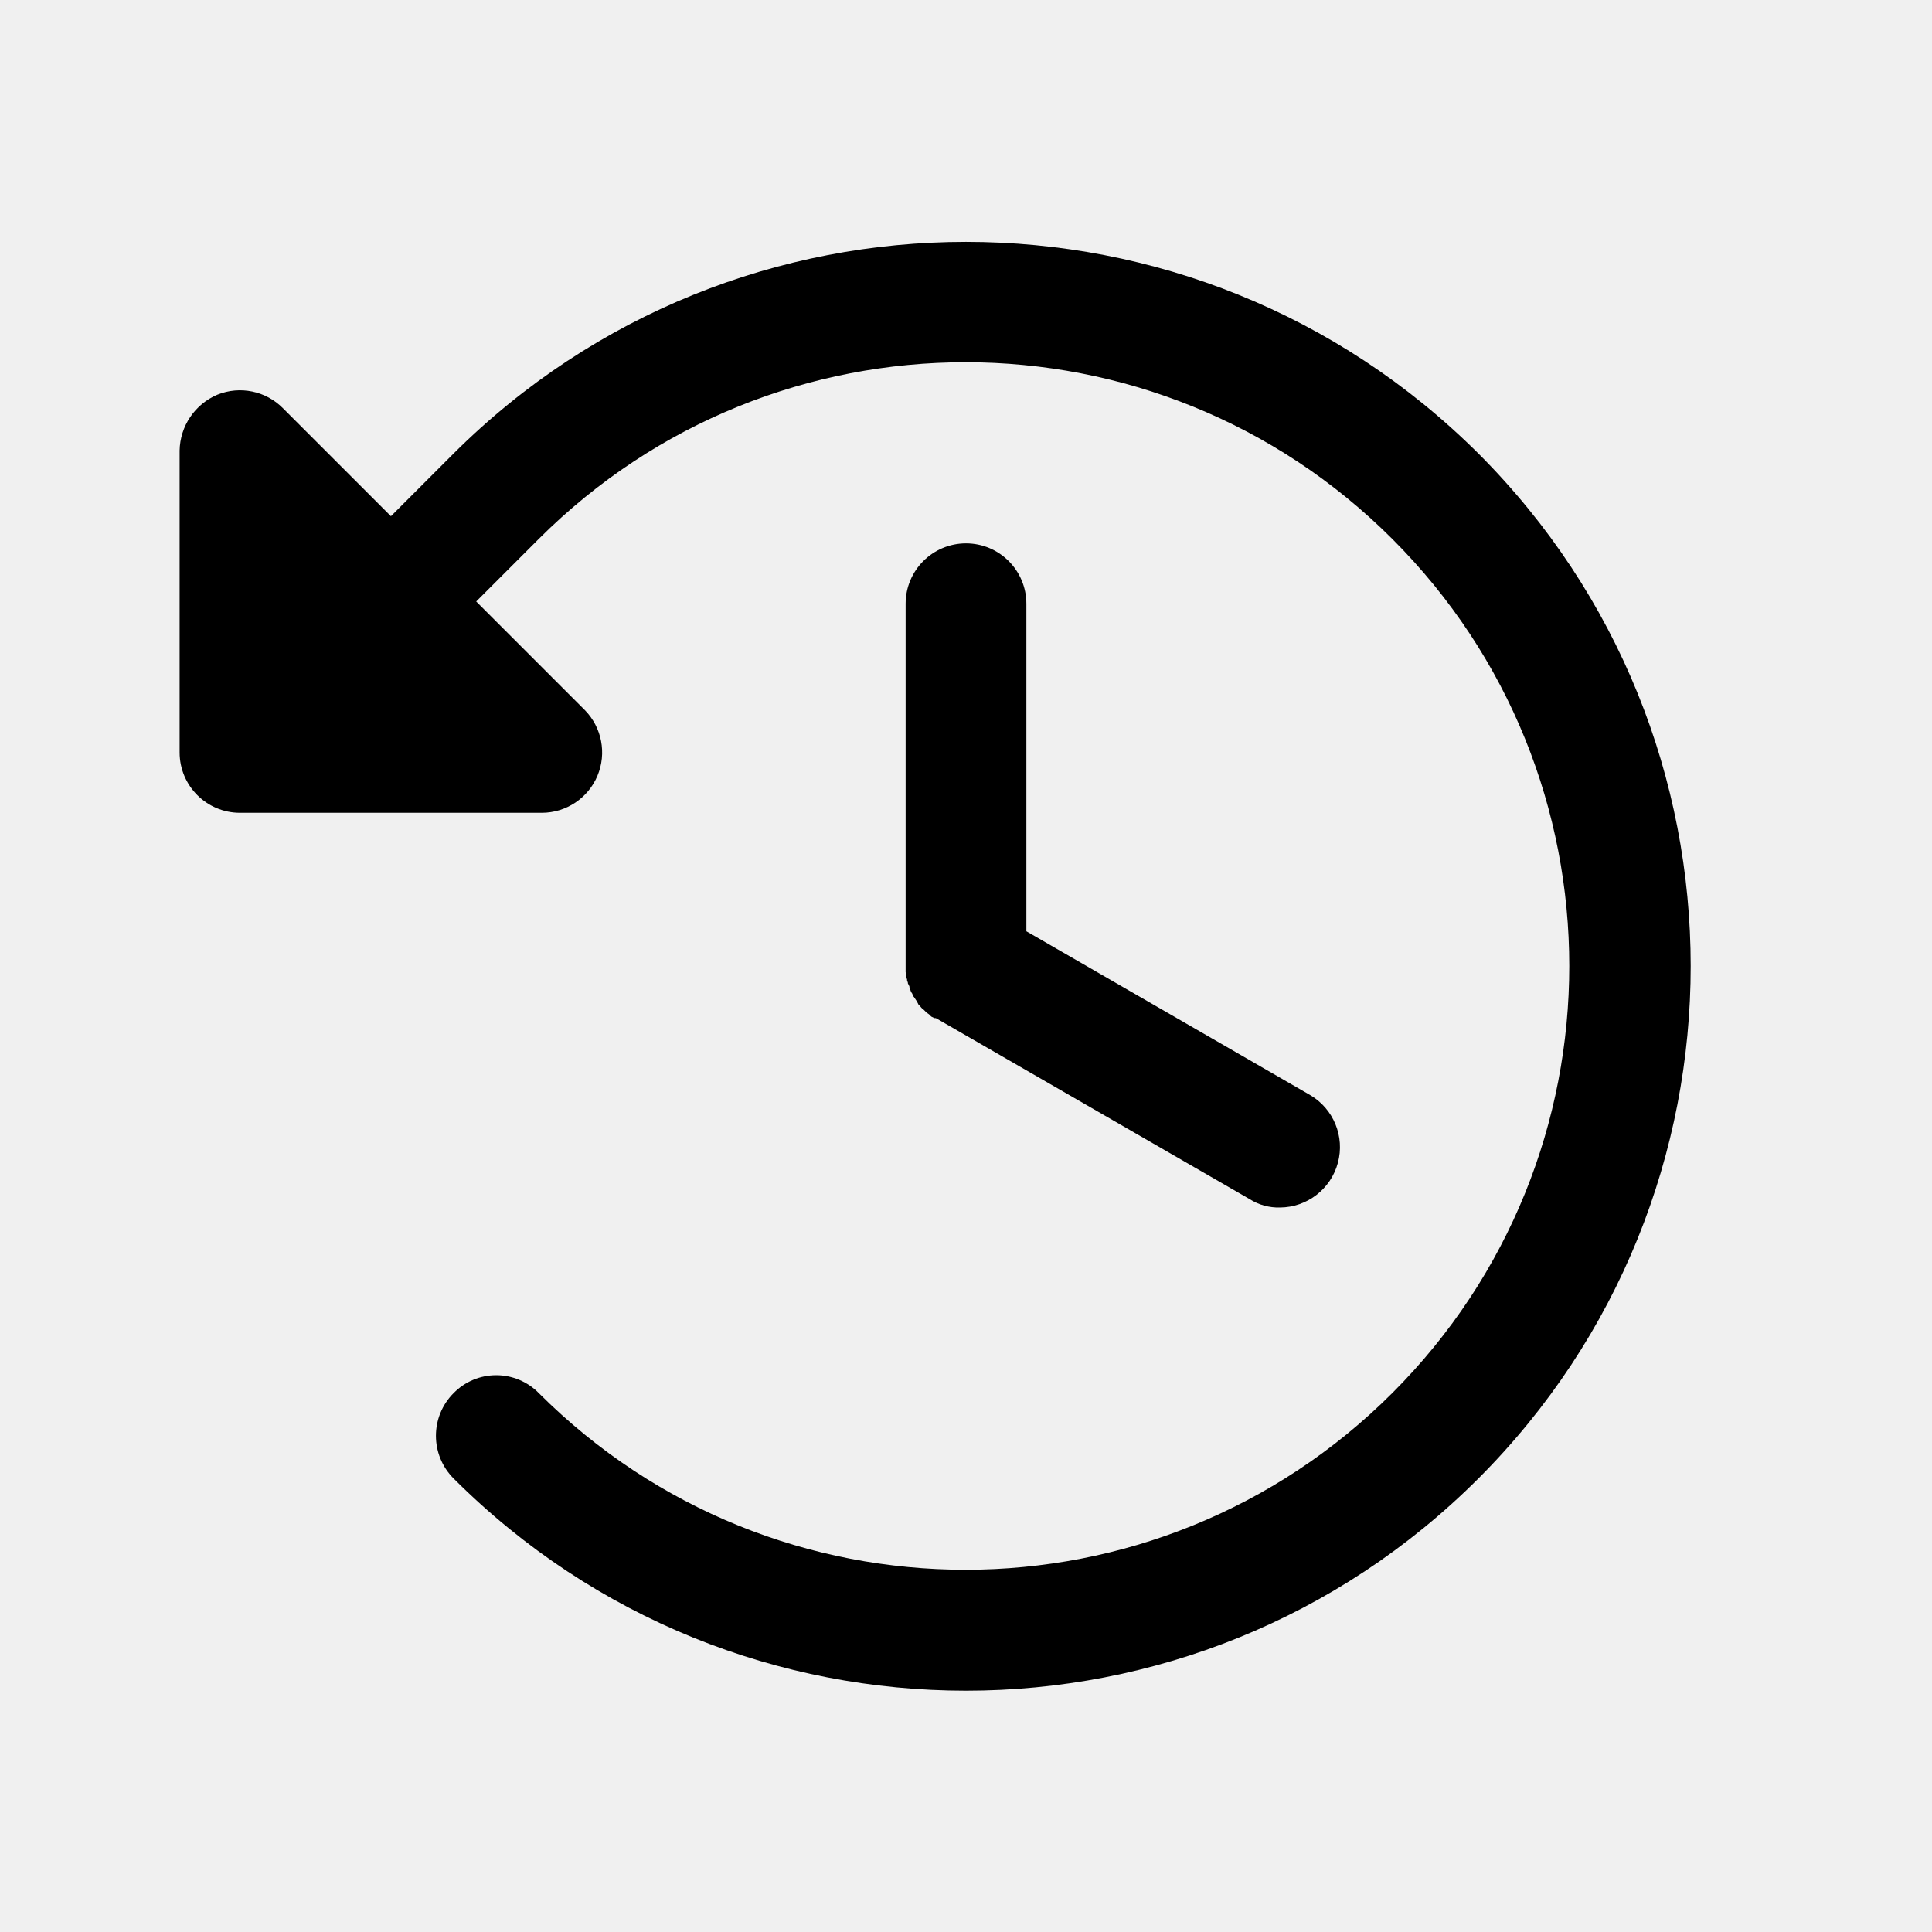
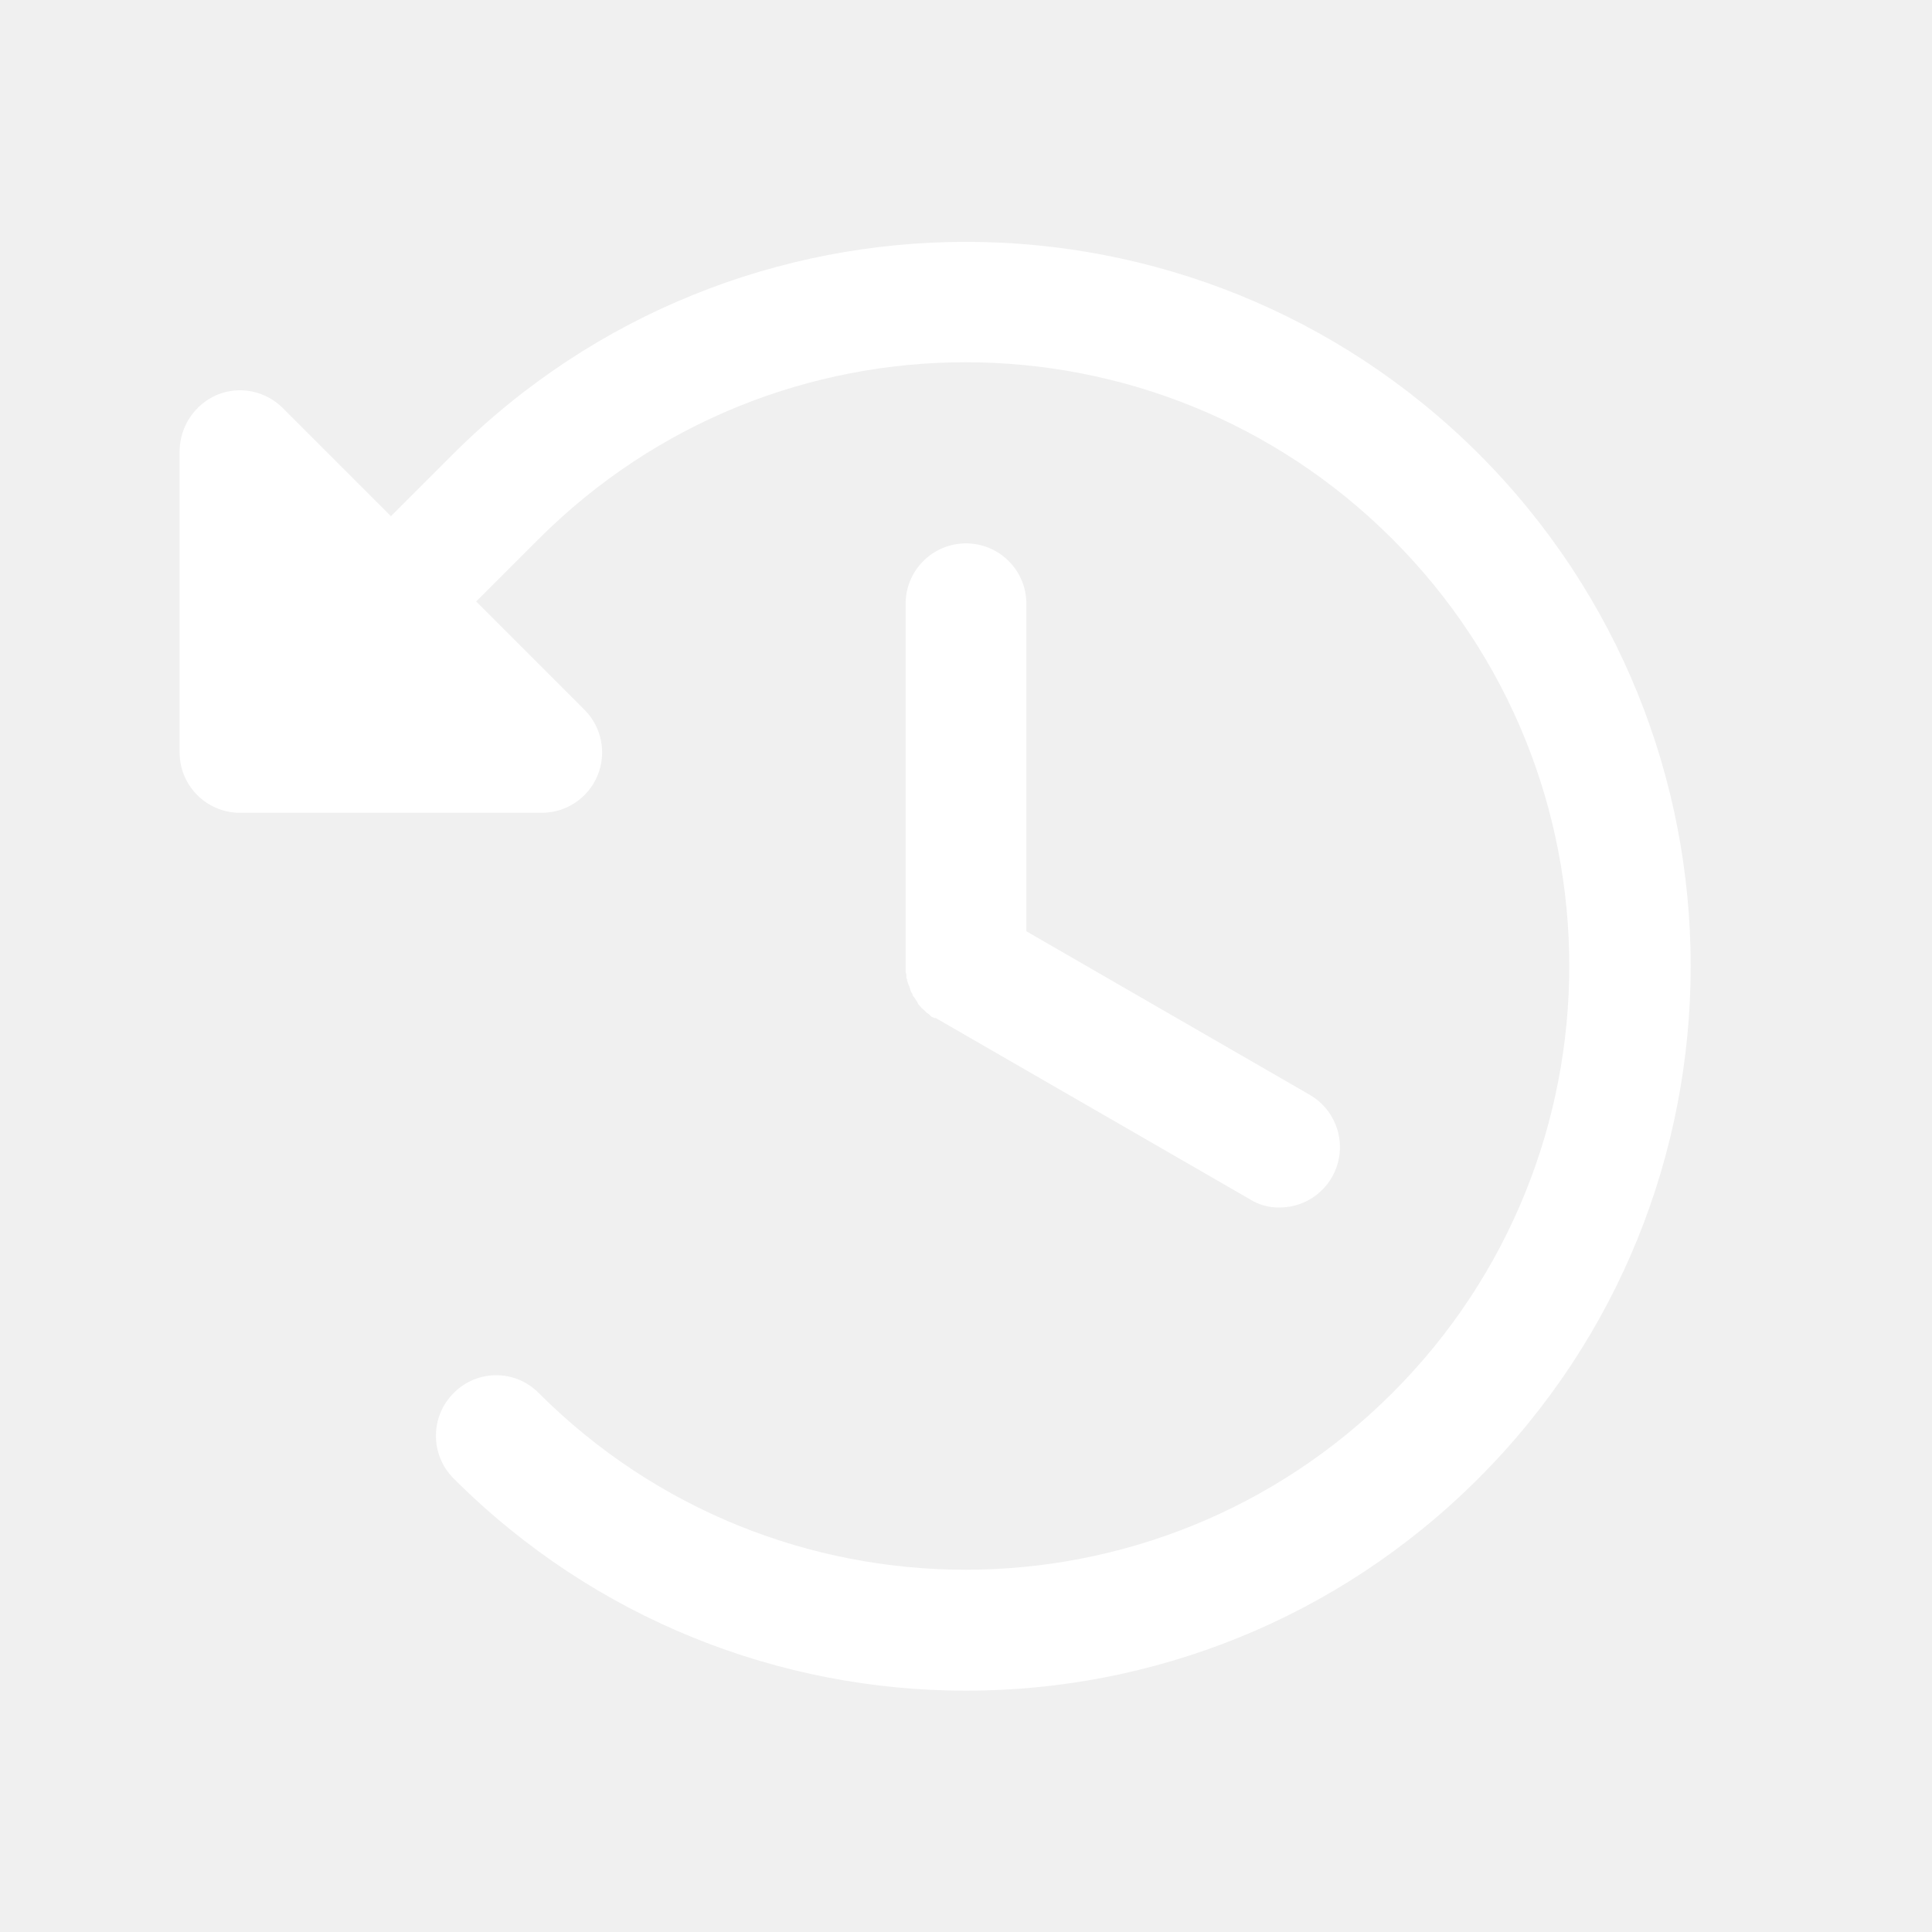
- <svg xmlns="http://www.w3.org/2000/svg" width="192" height="192" fill="#000000" viewBox="0 0 256 256">
+ <svg xmlns="http://www.w3.org/2000/svg" width="192" height="192" fill="white" viewBox="0 0 256 256">
  <rect width="256" height="256" fill="none" />
  <path d="M136,80v43.4l37.6,21.7a8,8,0,0,1-4,14.9,7.1,7.1,0,0,1-4-1.1l-41.6-24h-.2l-.4-.2-.3-.3-.3-.2-.3-.3-.2-.2c-.2-.1-.3-.3-.4-.4l-.2-.2-.2-.4-.2-.3-.2-.3a.5.5,0,0,1-.2-.4l-.2-.3c0-.1-.1-.2-.1-.4a.4.4,0,0,1-.1-.3l-.2-.4a.4.4,0,0,0-.1-.3c0-.2,0-.3-.1-.4v-.4c0-.2-.1-.3-.1-.4V80a8,8,0,0,1,16,0Zm59.9-19.9a96.2,96.2,0,0,0-135.8,0l-8.3,8.3L37.5,54.1a8,8,0,0,0-8.7-1.8,8.2,8.2,0,0,0-5,7.4v40a8,8,0,0,0,8,8h40a8,8,0,0,0,5.7-13.6L63.1,79.7l8.3-8.3a80,80,0,1,1,0,113.2,7.9,7.9,0,0,0-11.3,0,8,8,0,0,0,0,11.3A96,96,0,0,0,195.9,60.1Z" />
</svg>
